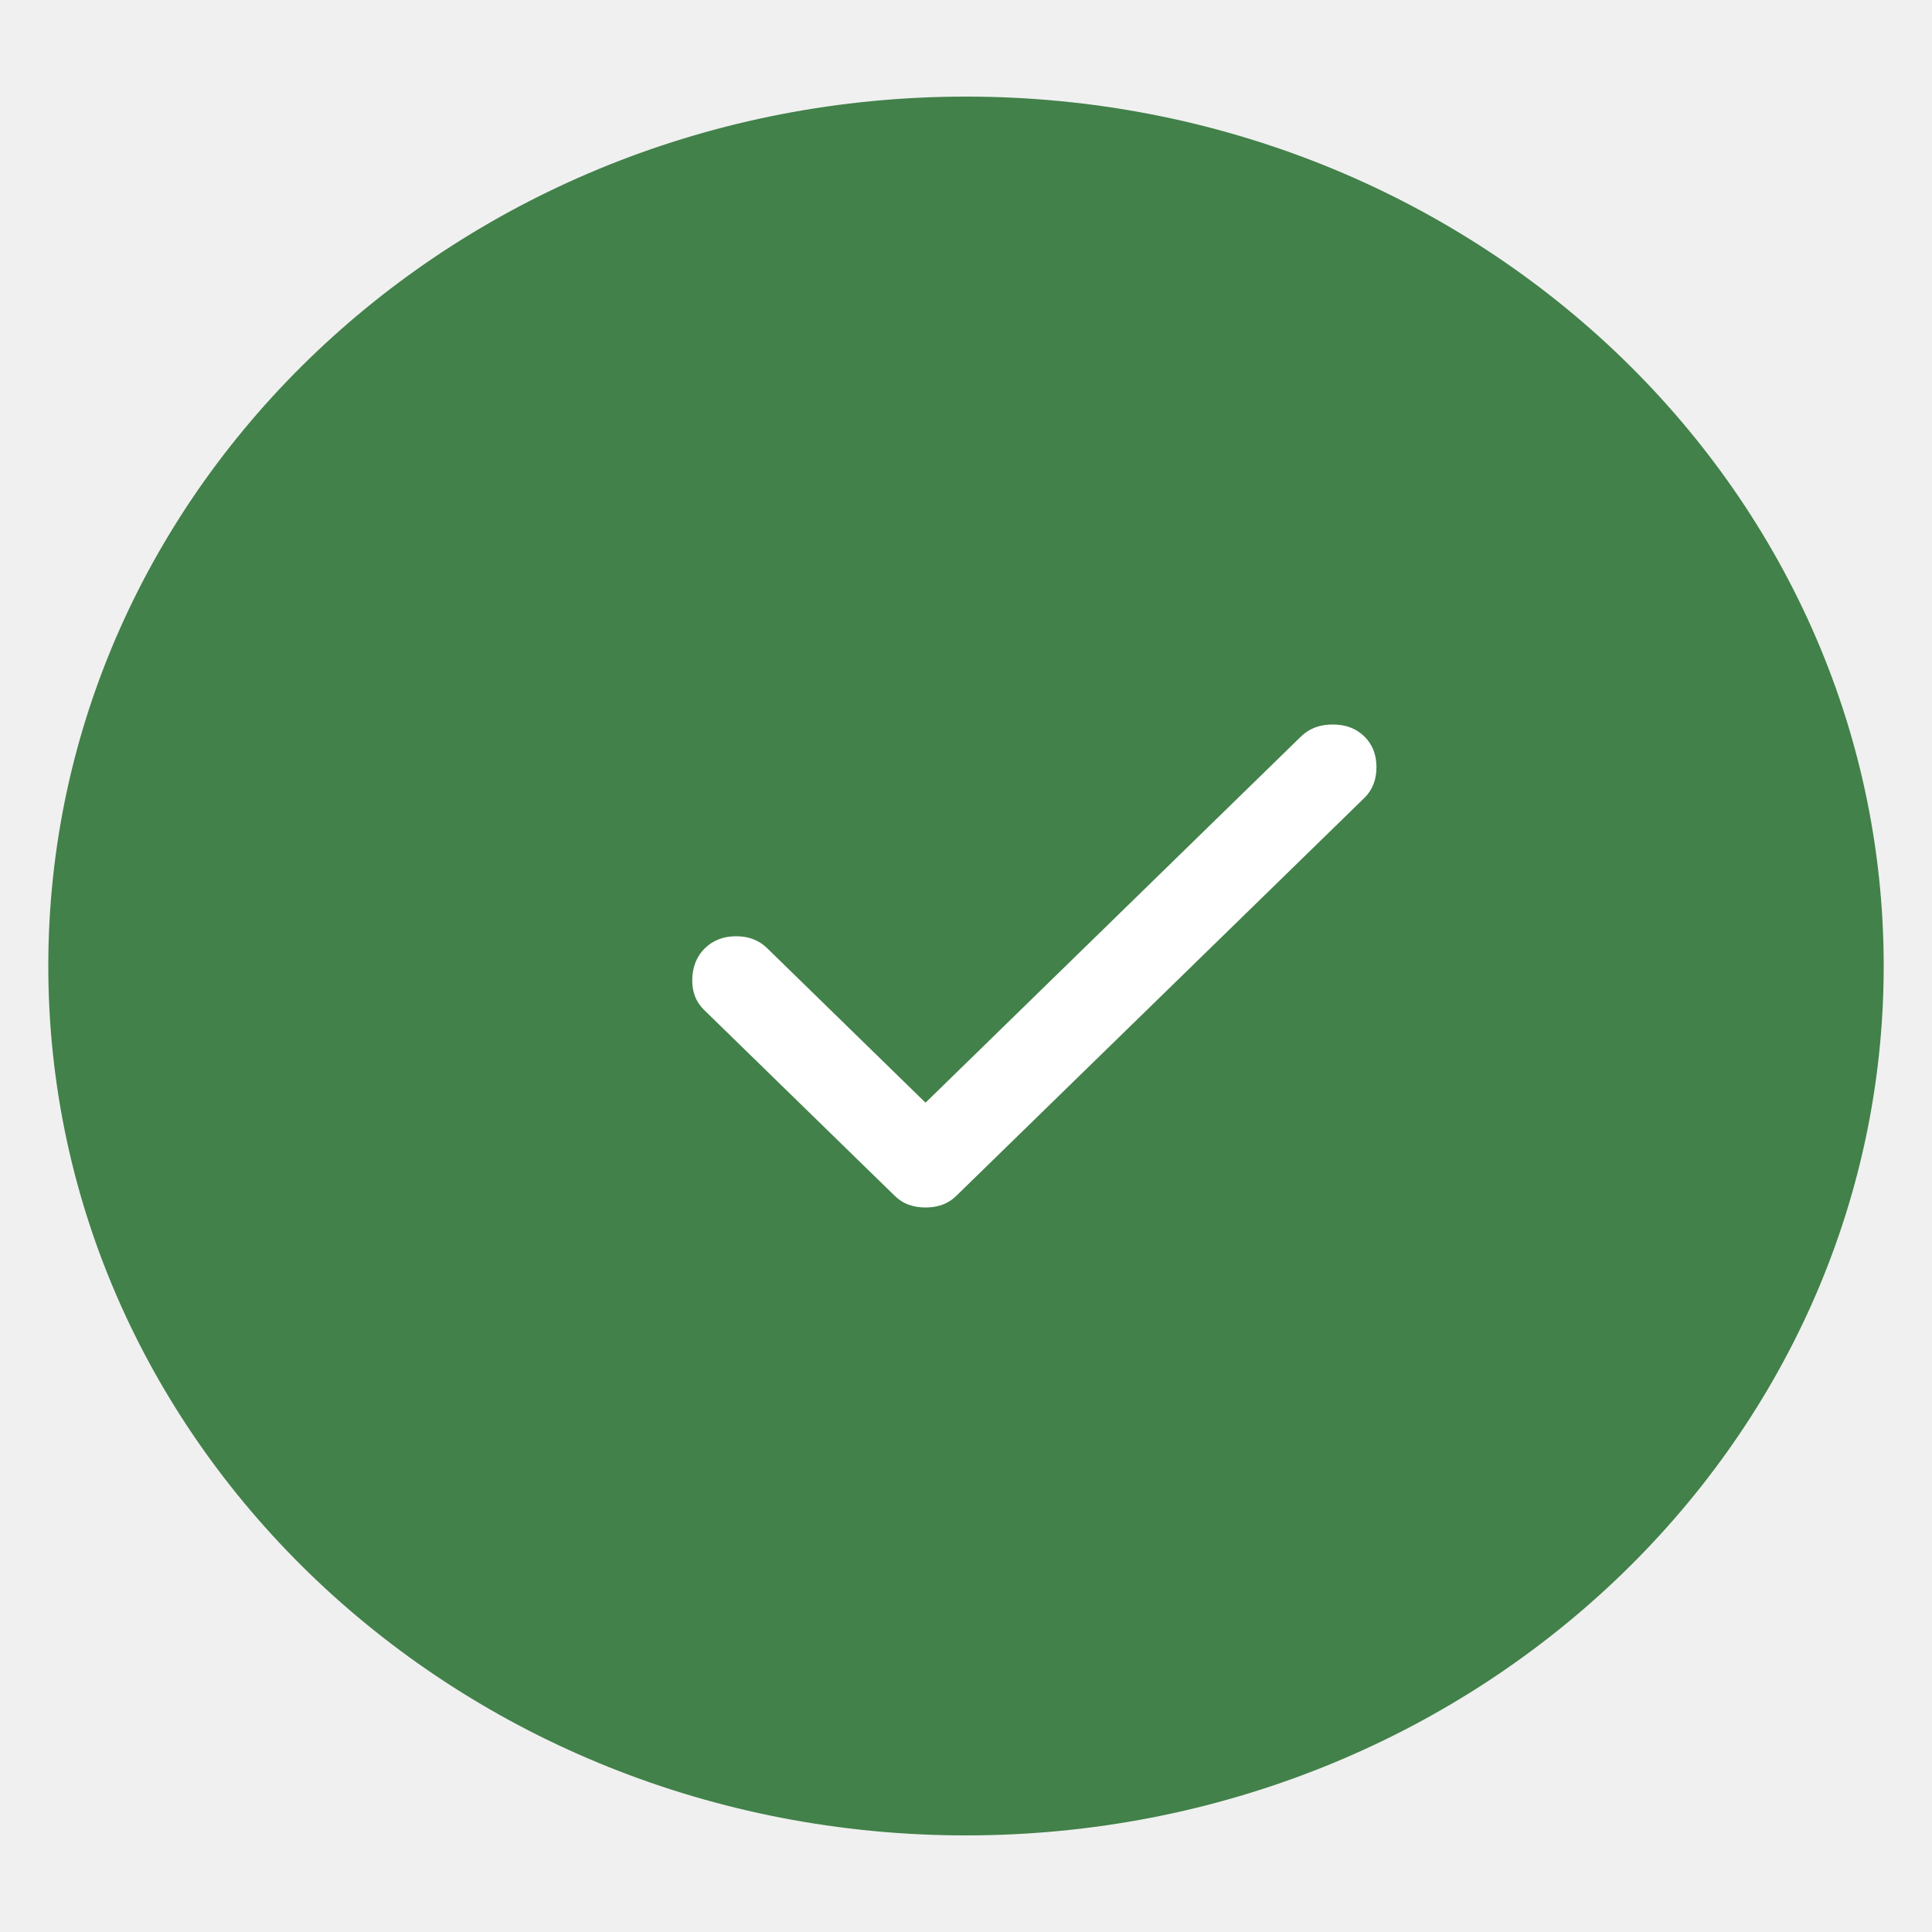
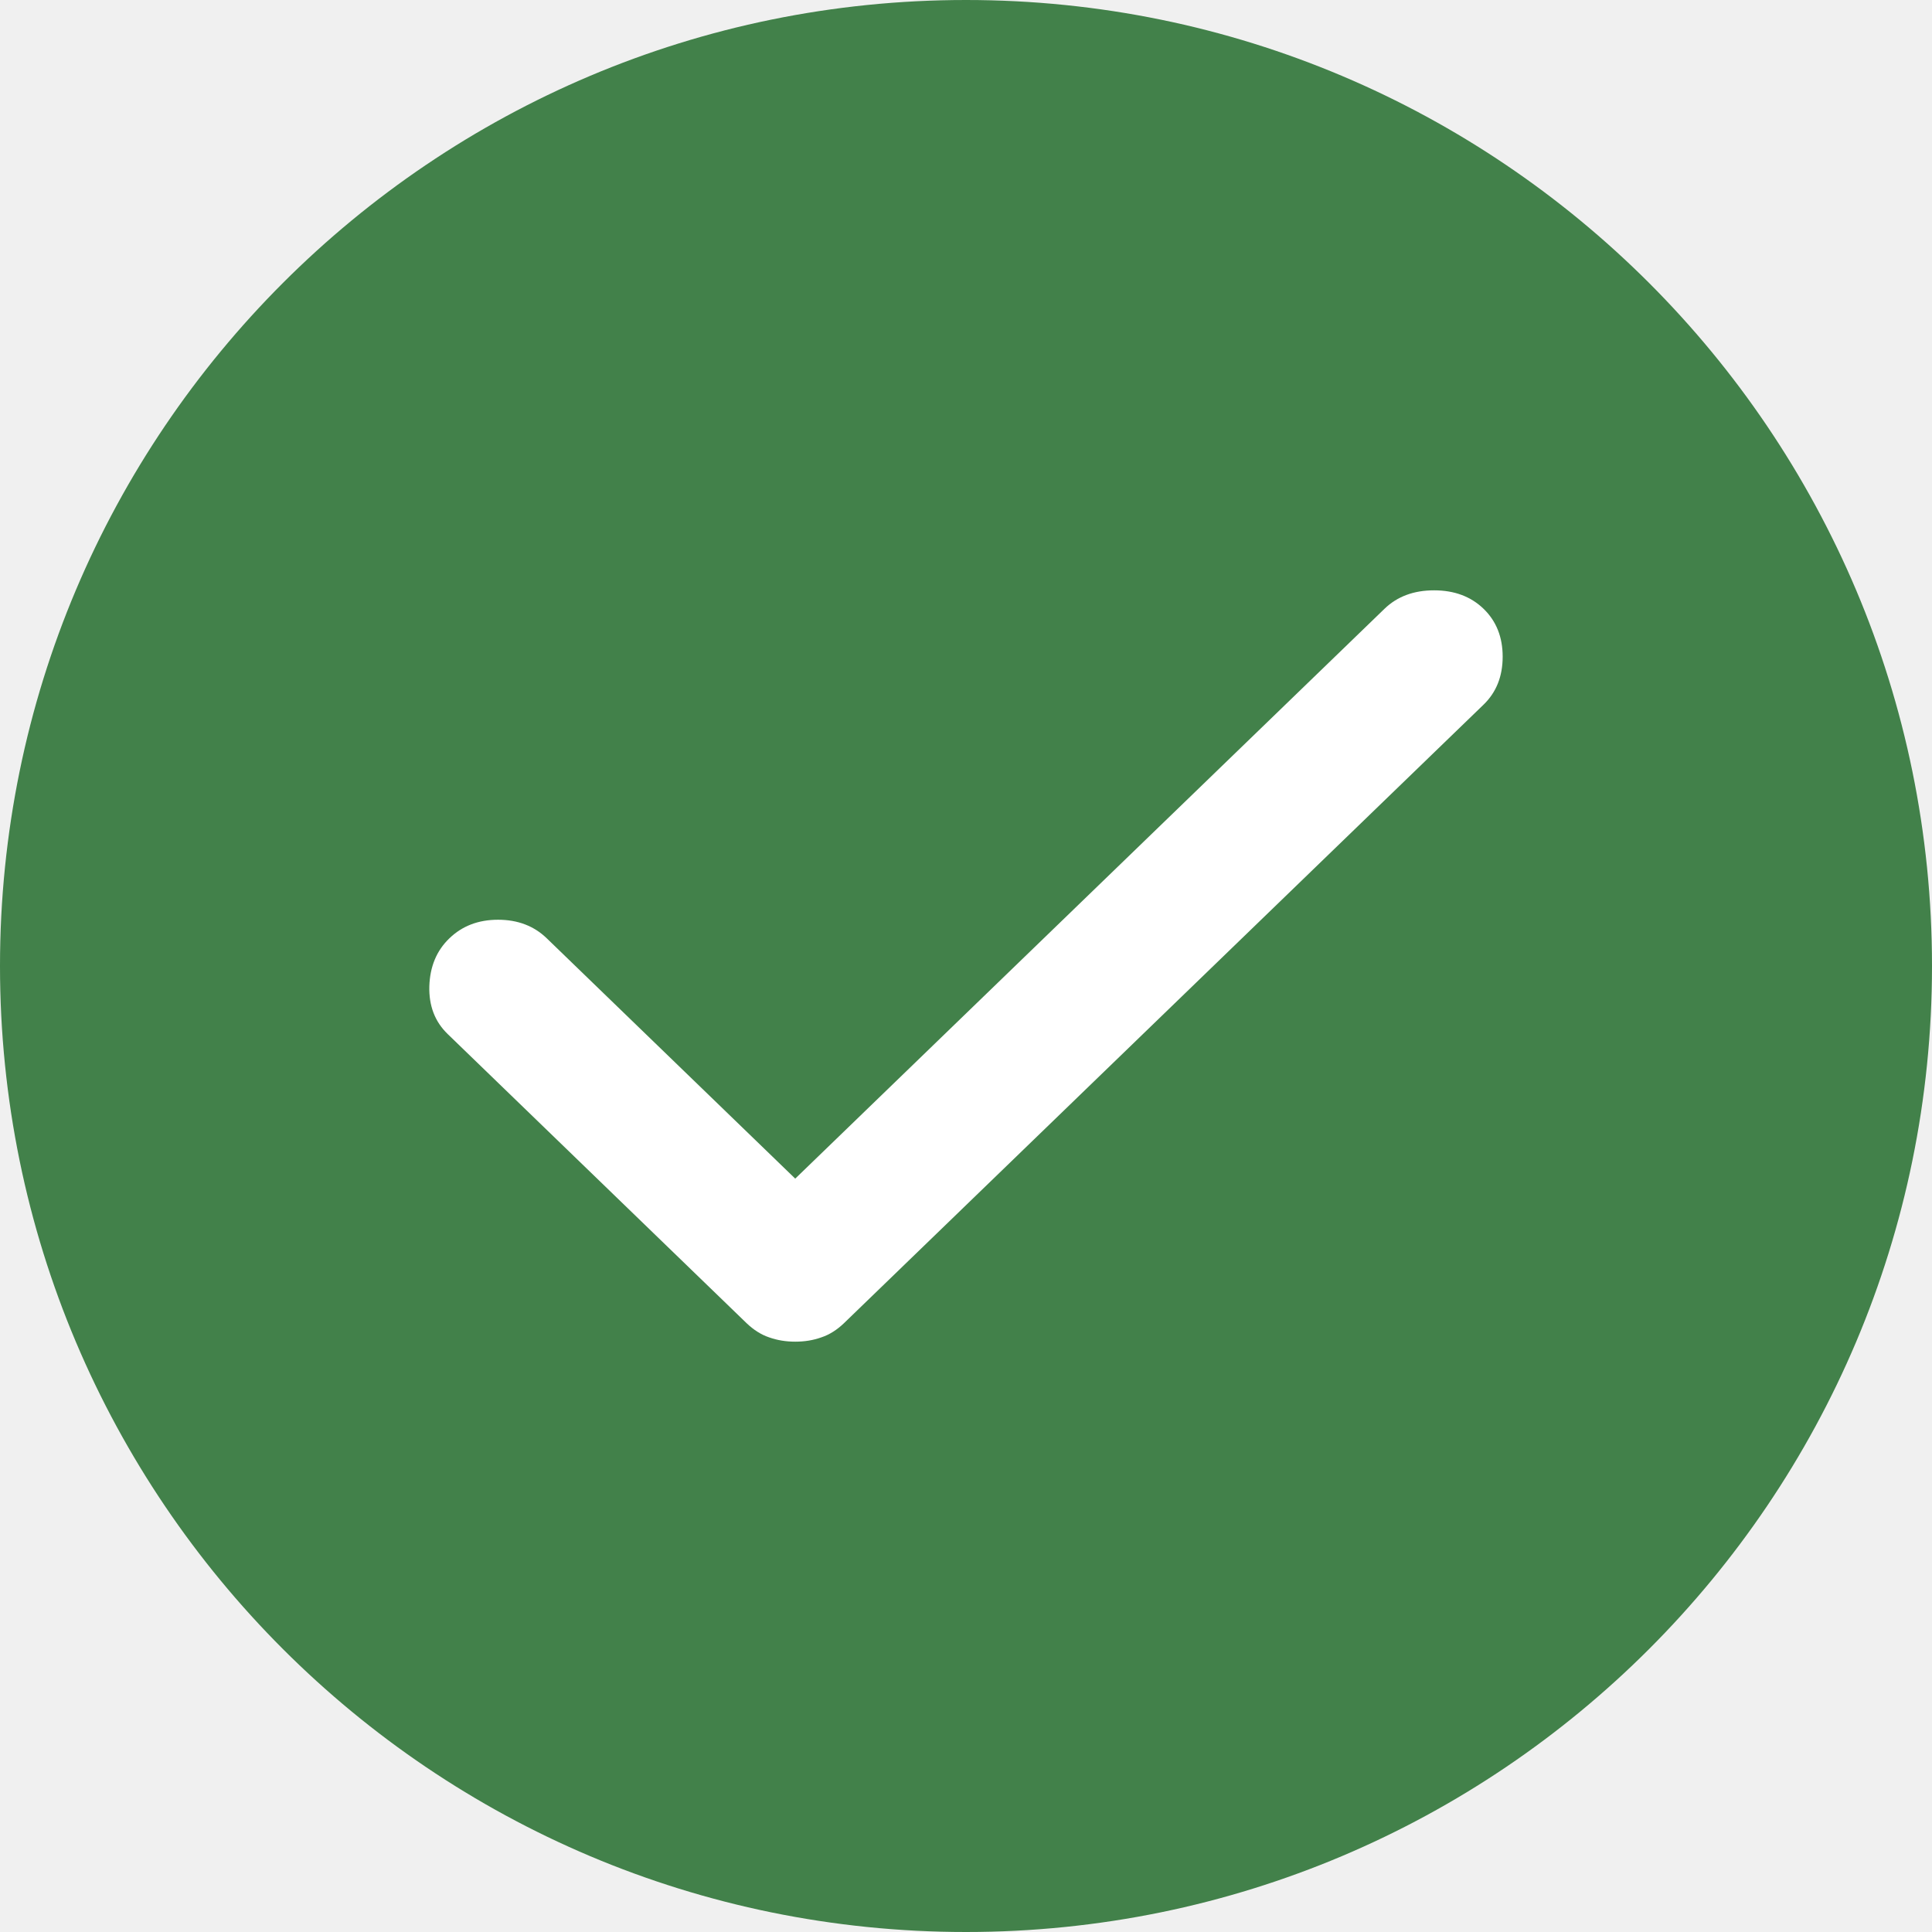
- <svg xmlns="http://www.w3.org/2000/svg" width="20" height="20" viewBox="-0.5 -1 20 20" fill="none">
-   <ellipse cx="9.5" cy="9" rx="9.5" ry="9" fill="#42814A" />
-   <path d="M9.081 11.5C9.02 11.5 8.962 11.491 8.909 11.472C8.855 11.453 8.806 11.422 8.76 11.377L6.787 9.453C6.703 9.371 6.663 9.265 6.666 9.134C6.67 9.004 6.714 8.897 6.798 8.815C6.883 8.733 6.99 8.692 7.12 8.692C7.25 8.692 7.357 8.733 7.441 8.815L9.081 10.415L12.969 6.623C13.053 6.541 13.162 6.5 13.296 6.5C13.43 6.5 13.539 6.541 13.623 6.623C13.707 6.705 13.749 6.811 13.749 6.942C13.749 7.072 13.707 7.179 13.623 7.261L9.402 11.377C9.356 11.422 9.307 11.453 9.253 11.472C9.199 11.491 9.142 11.5 9.081 11.5Z" fill="white" />
+ <svg xmlns="http://www.w3.org/2000/svg" width="18" height="18" viewBox="0 0 18 18" fill="none">
+   <g clip-path="url(#clip0_11542_3282)">
+     <circle cx="9" cy="9" r="9" fill="#42814A" />
+     <path d="M7.409 12.5C7.323 12.5 7.242 12.487 7.166 12.46C7.091 12.435 7.021 12.39 6.956 12.328L4.171 9.634C4.052 9.519 3.995 9.371 4 9.188C4.006 9.005 4.068 8.856 4.187 8.742C4.306 8.627 4.457 8.569 4.64 8.569C4.824 8.569 4.975 8.627 5.094 8.742L7.409 10.981L12.899 5.672C13.018 5.557 13.172 5.5 13.361 5.5C13.549 5.5 13.703 5.557 13.822 5.672C13.941 5.787 14 5.936 14 6.118C14 6.301 13.941 6.45 13.822 6.565L7.863 12.328C7.798 12.39 7.728 12.435 7.652 12.46C7.577 12.487 7.496 12.5 7.409 12.5Z" fill="white" />
+   </g>
+   <defs>
+     <clipPath id="clip0_11542_3282">
+       <rect width="18" height="18" fill="white" />
+     </clipPath>
+   </defs>
</svg>
